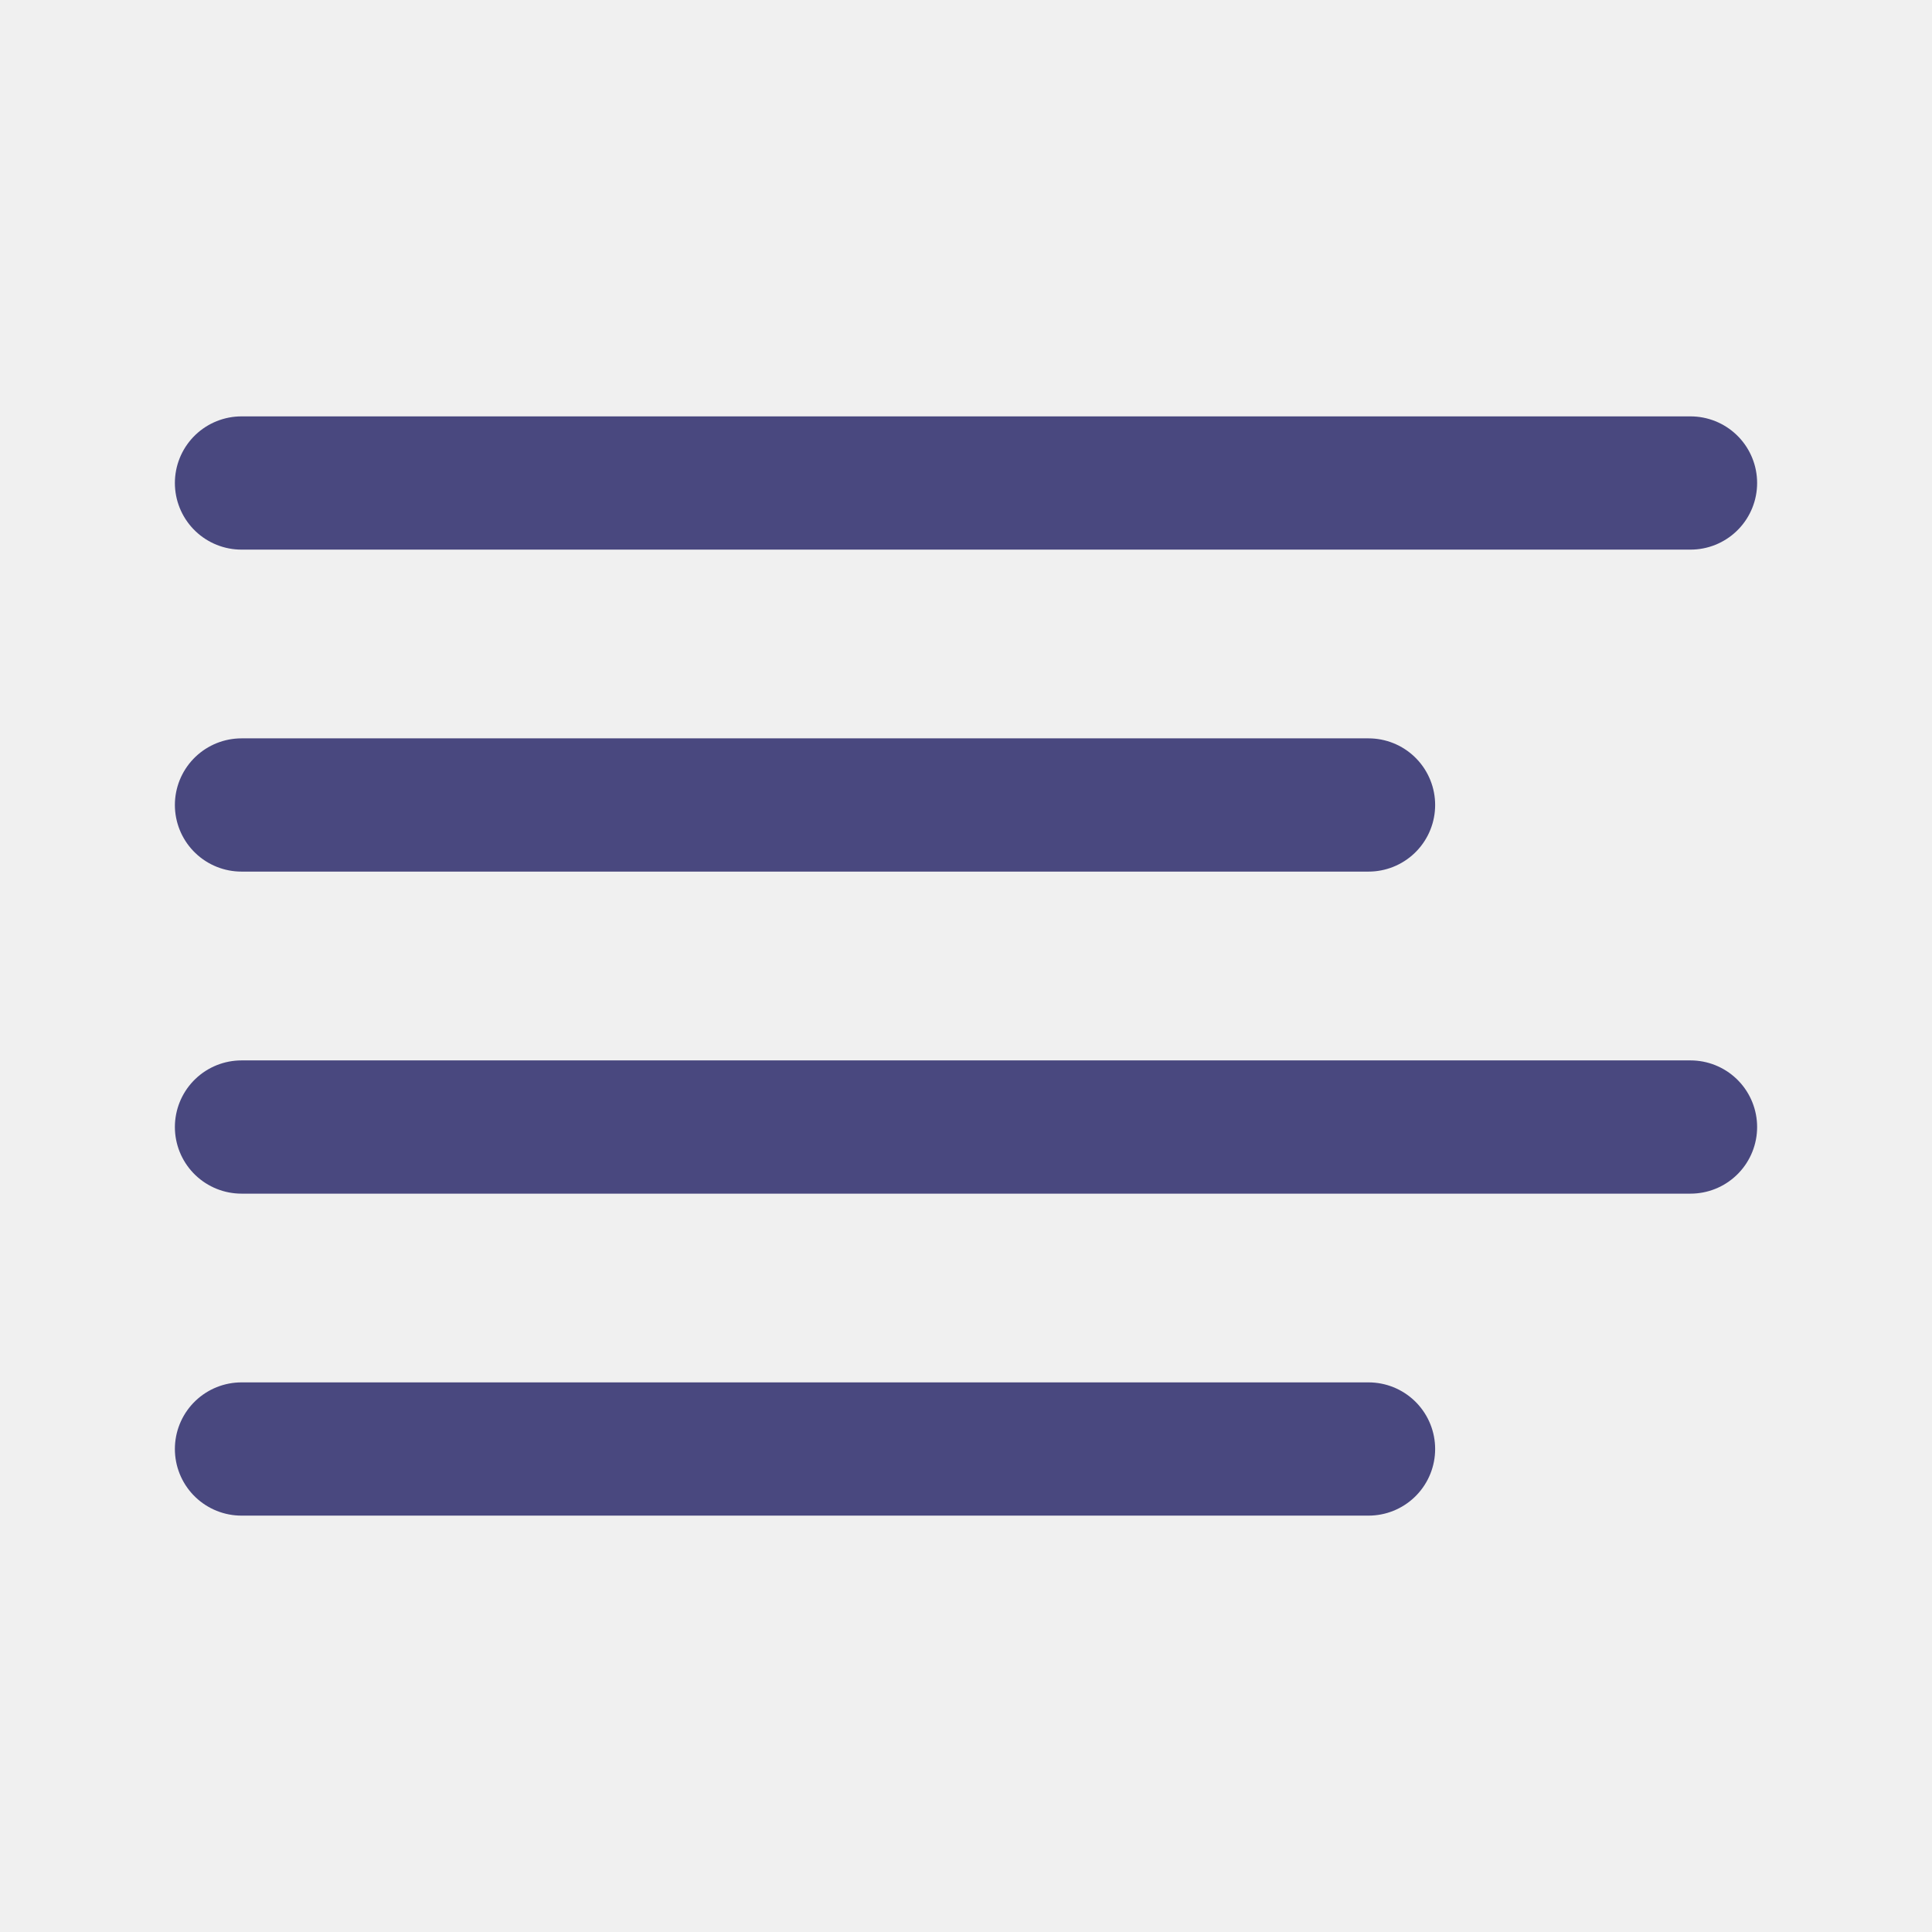
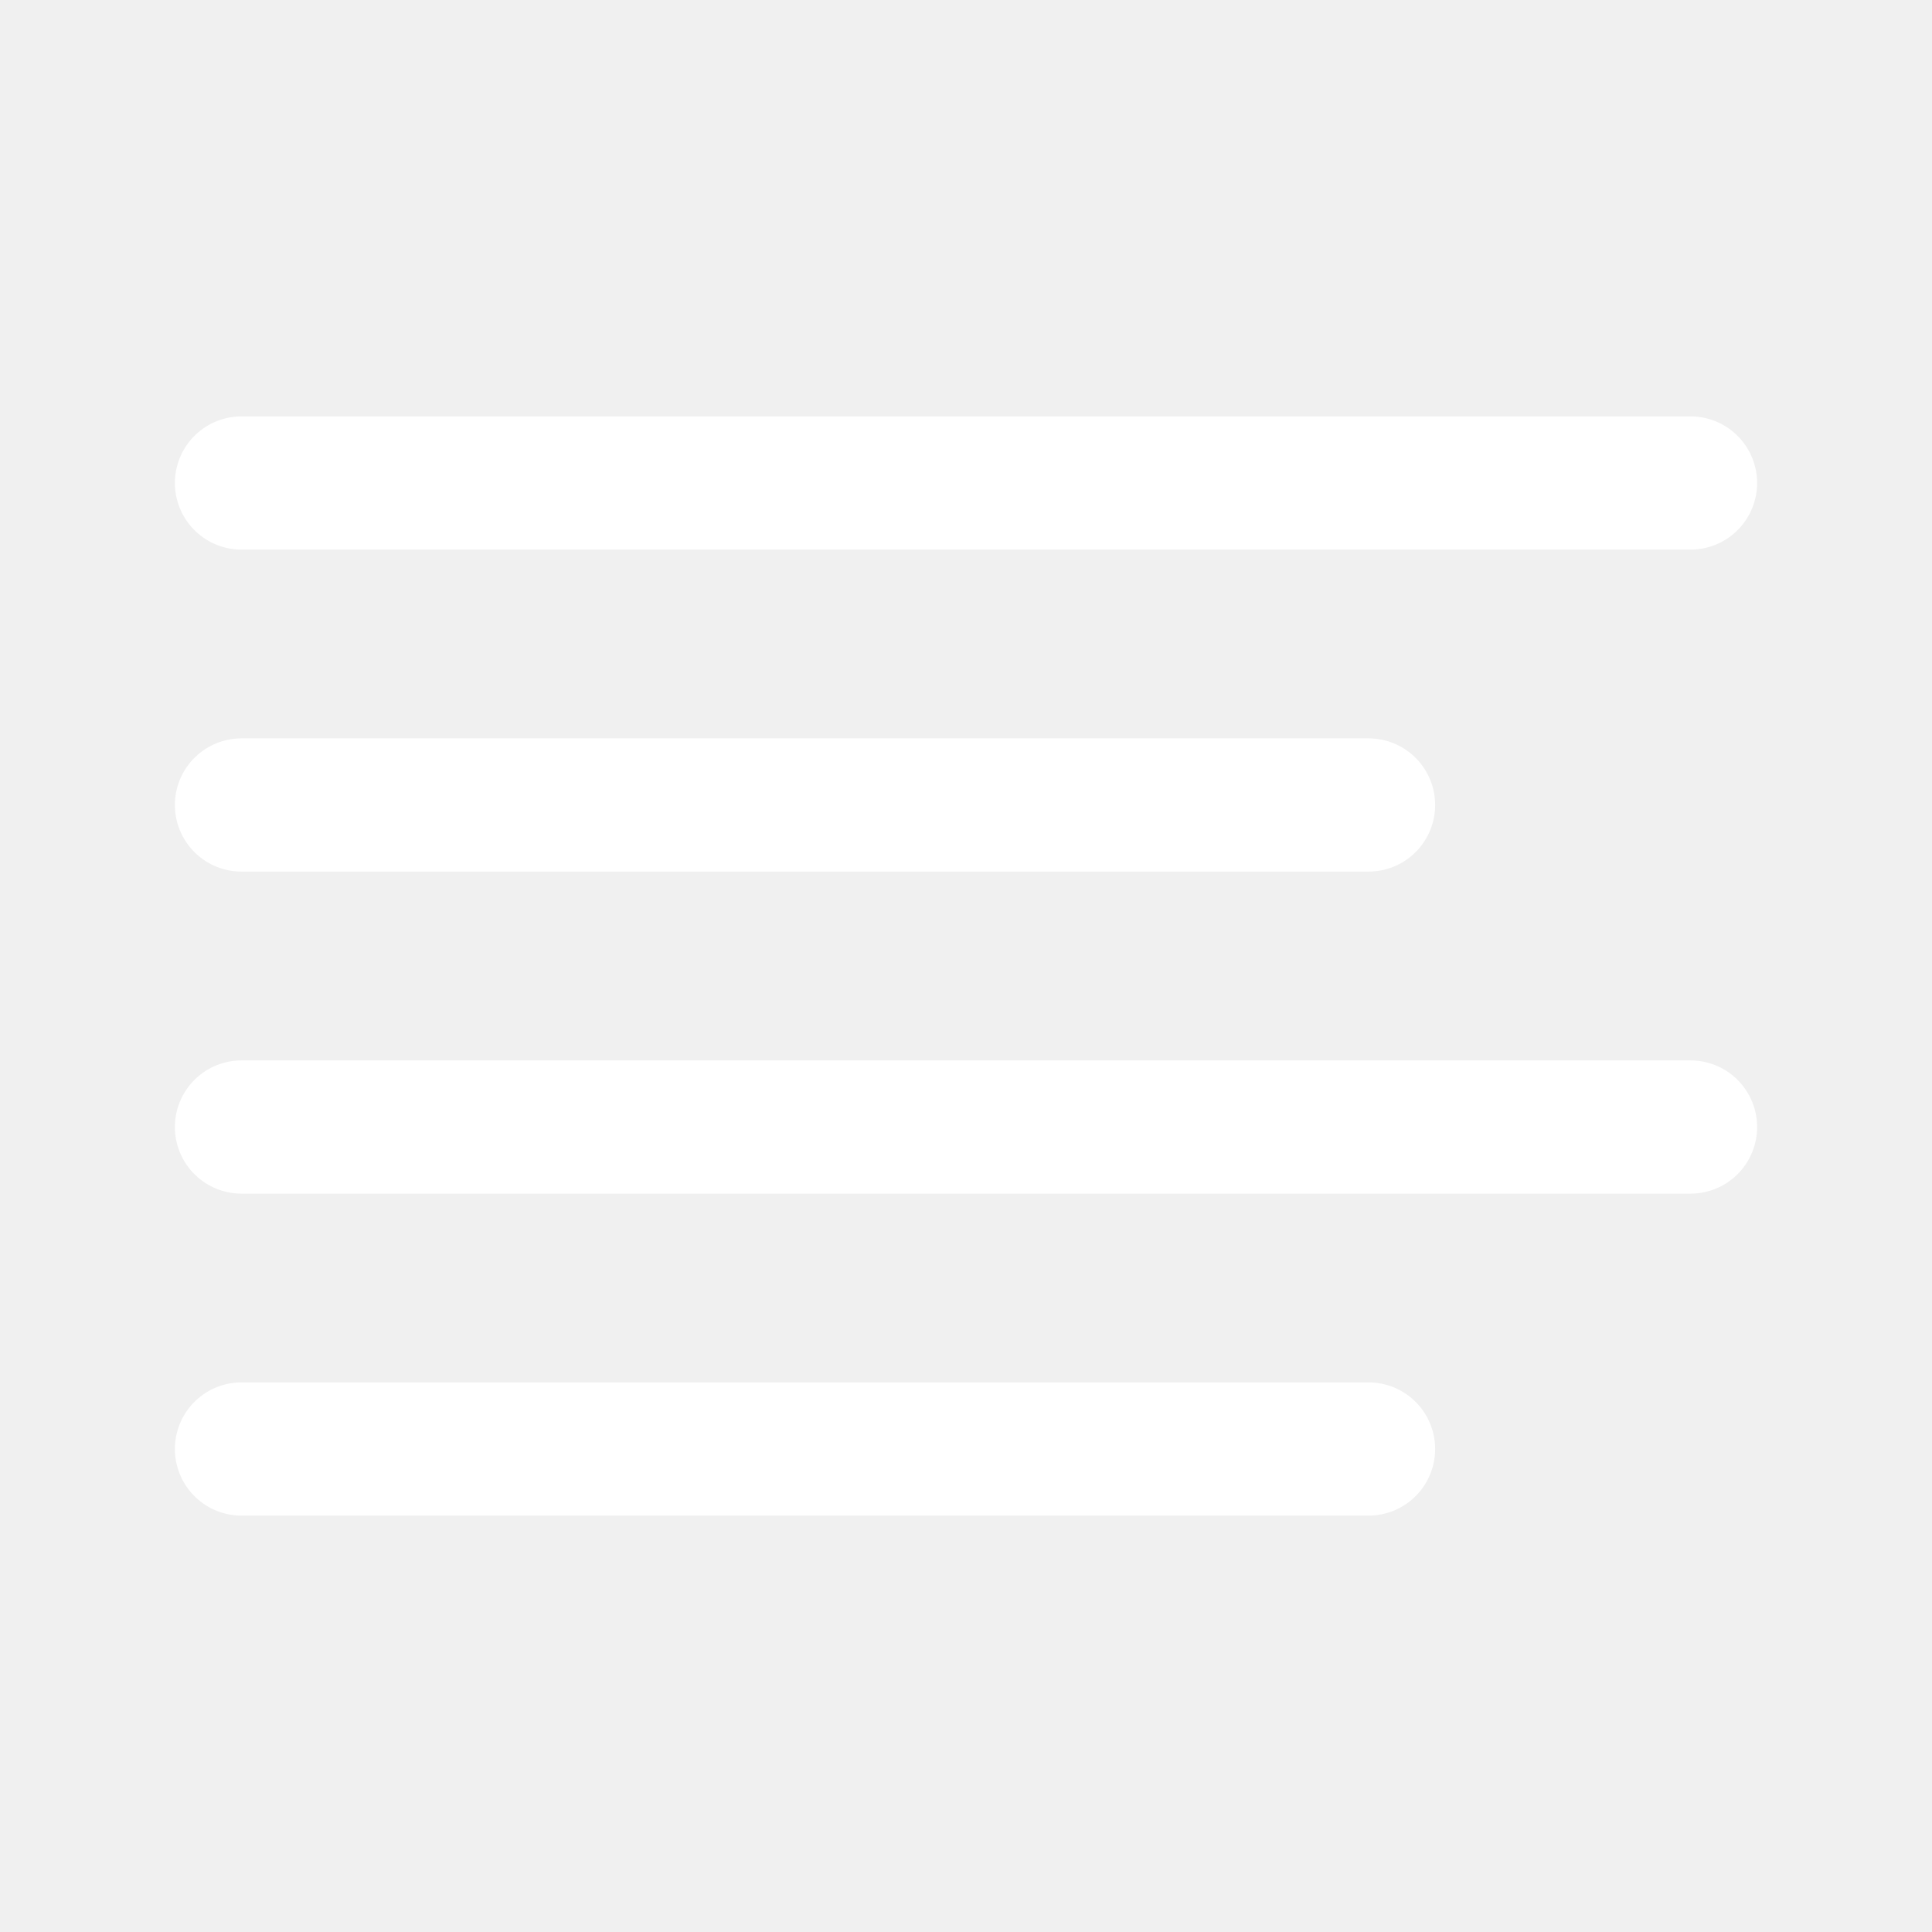
<svg xmlns="http://www.w3.org/2000/svg" width="29" height="29" viewBox="0 0 29 29" fill="none">
-   <path d="M20.542 12.083H3.625" stroke="#49487F" stroke-width="2" stroke-linecap="round" stroke-linejoin="round" />
-   <path d="M25.375 7.25H3.625" stroke="#49487F" stroke-width="2" stroke-linecap="round" stroke-linejoin="round" />
-   <path d="M25.375 16.917H3.625" stroke="#49487F" stroke-width="2" stroke-linecap="round" stroke-linejoin="round" />
-   <path d="M20.542 21.75H3.625" stroke="#49487F" stroke-width="2" stroke-linecap="round" stroke-linejoin="round" />
+   <path d="M20.542 12.083H3.625" stroke="white" stroke-width="2" stroke-linecap="round" stroke-linejoin="round" />
+   <path d="M25.375 7.25H3.625" stroke="white" stroke-width="2" stroke-linecap="round" stroke-linejoin="round" />
+   <path d="M25.375 16.917H3.625" stroke="white" stroke-width="2" stroke-linecap="round" stroke-linejoin="round" />
+   <path d="M20.542 21.75H3.625" stroke="white" stroke-width="2" stroke-linecap="round" stroke-linejoin="round" />
</svg>
